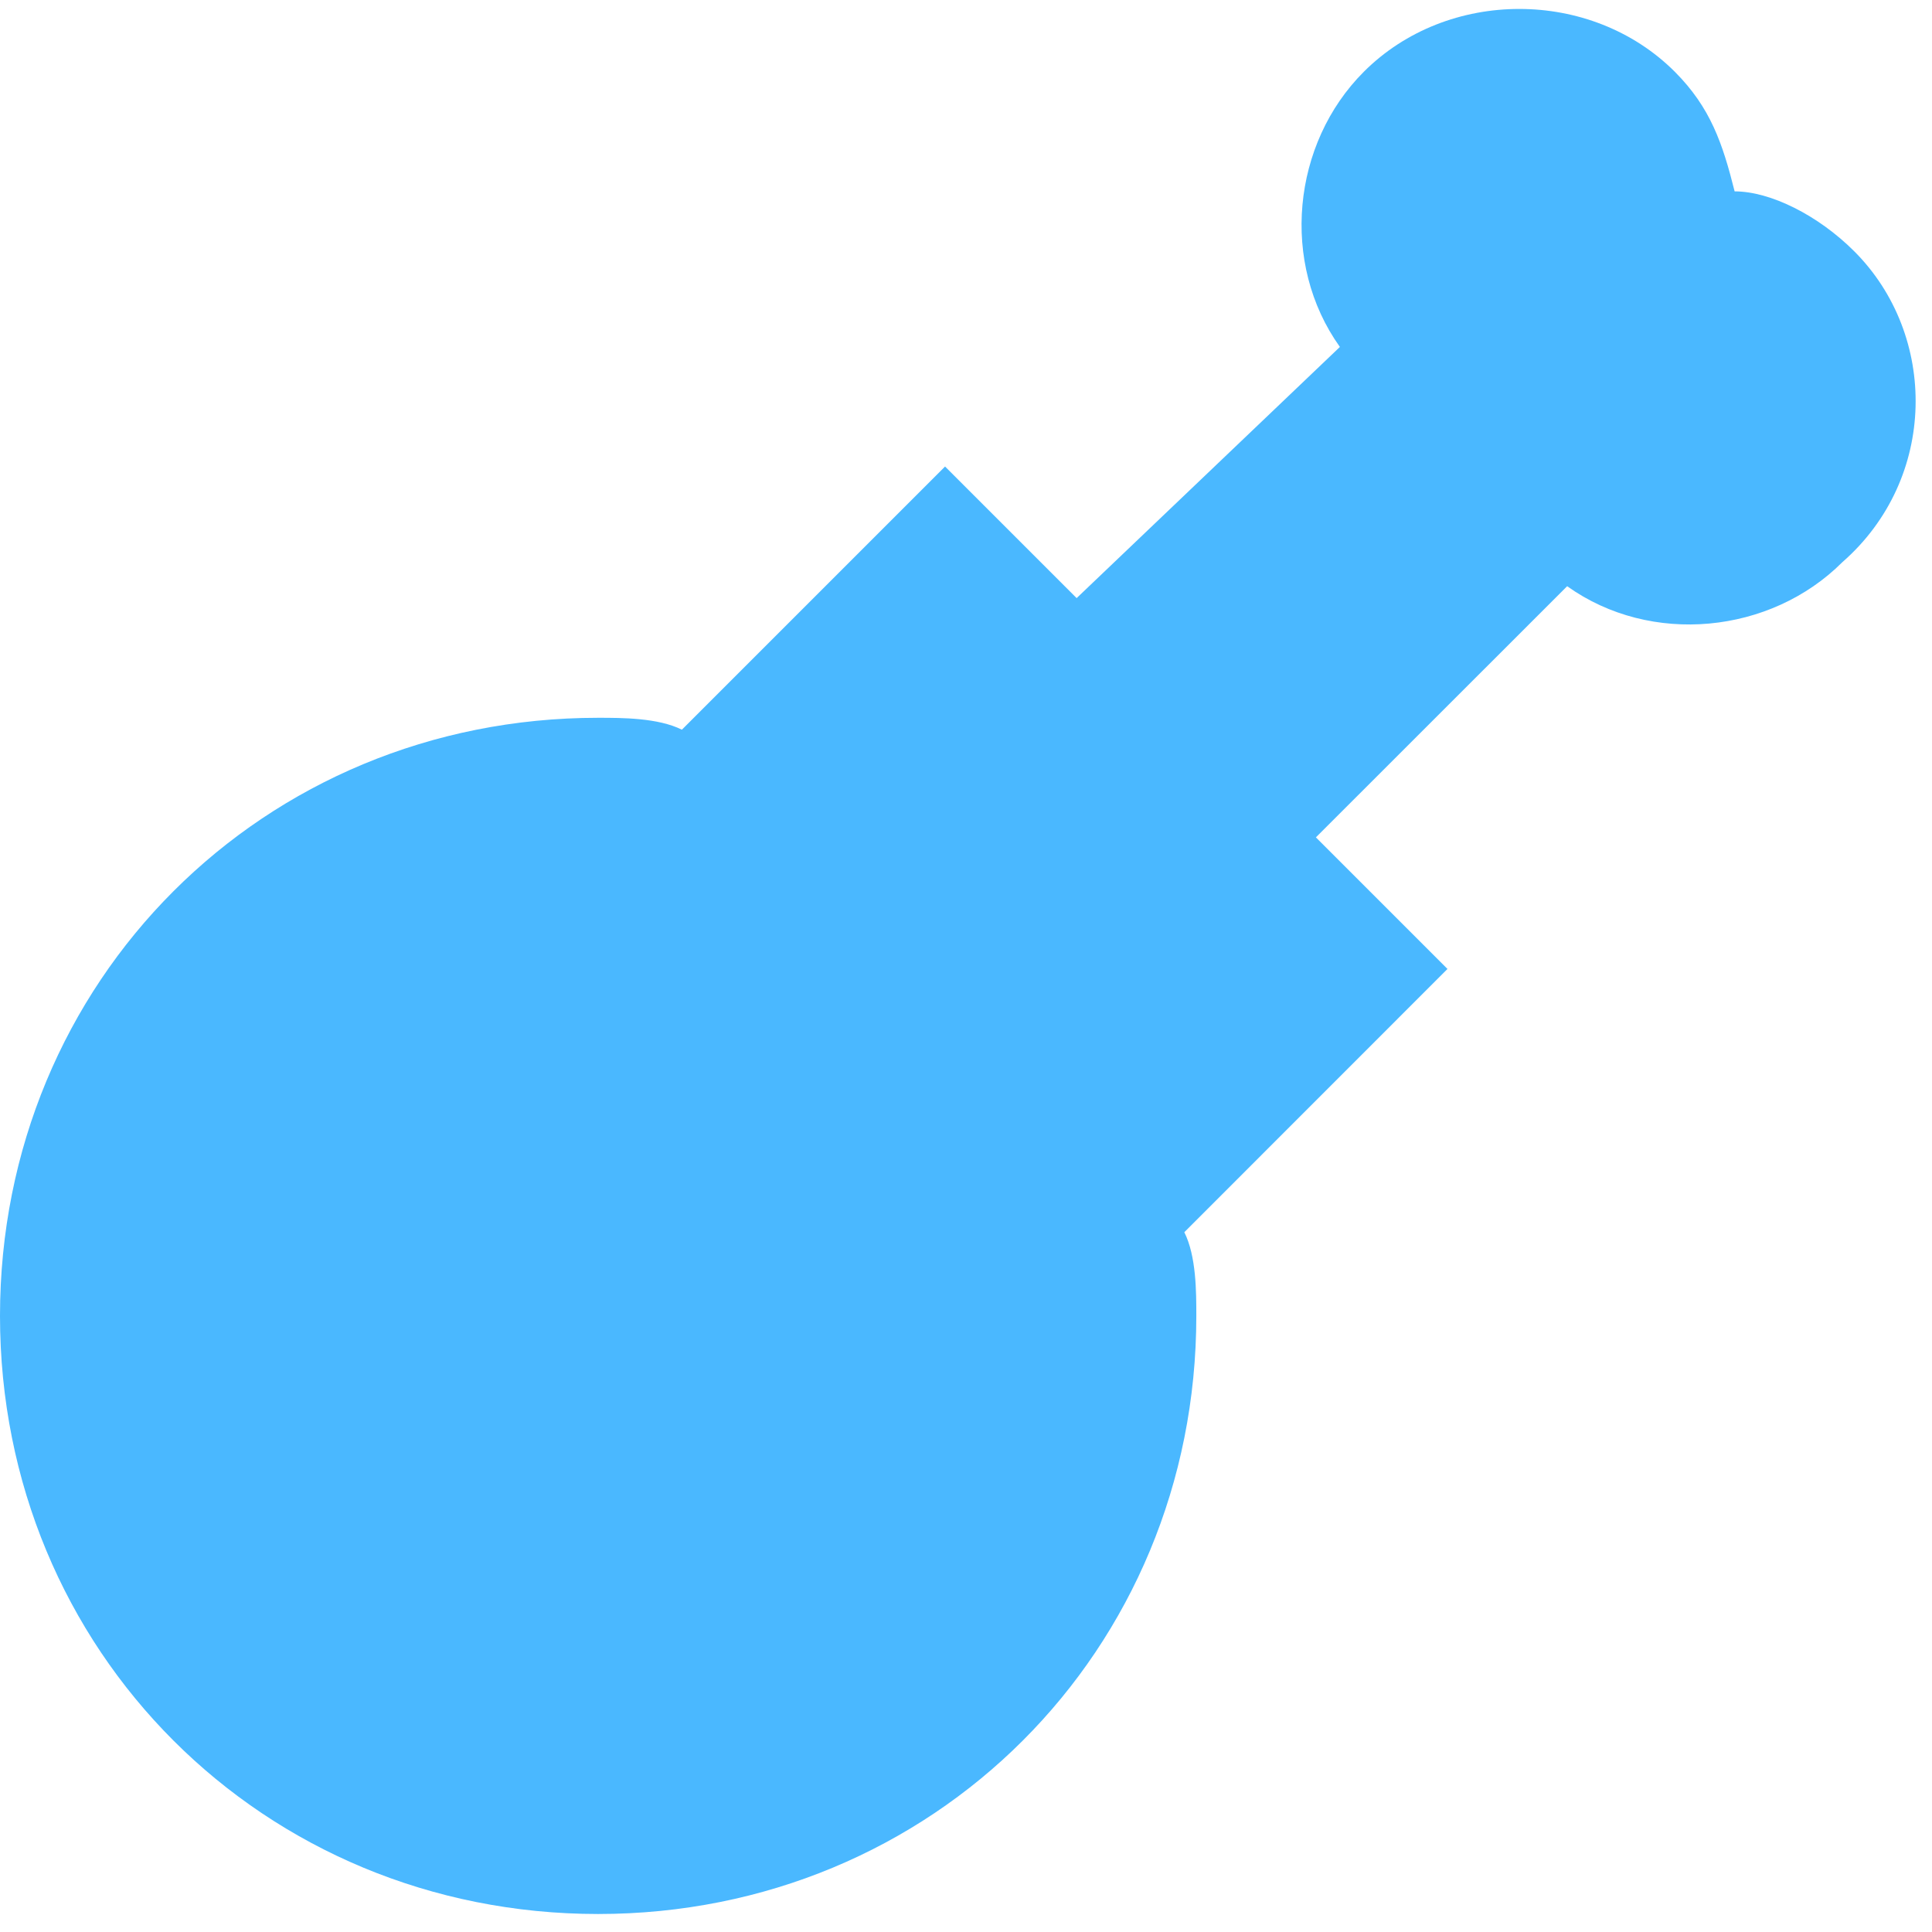
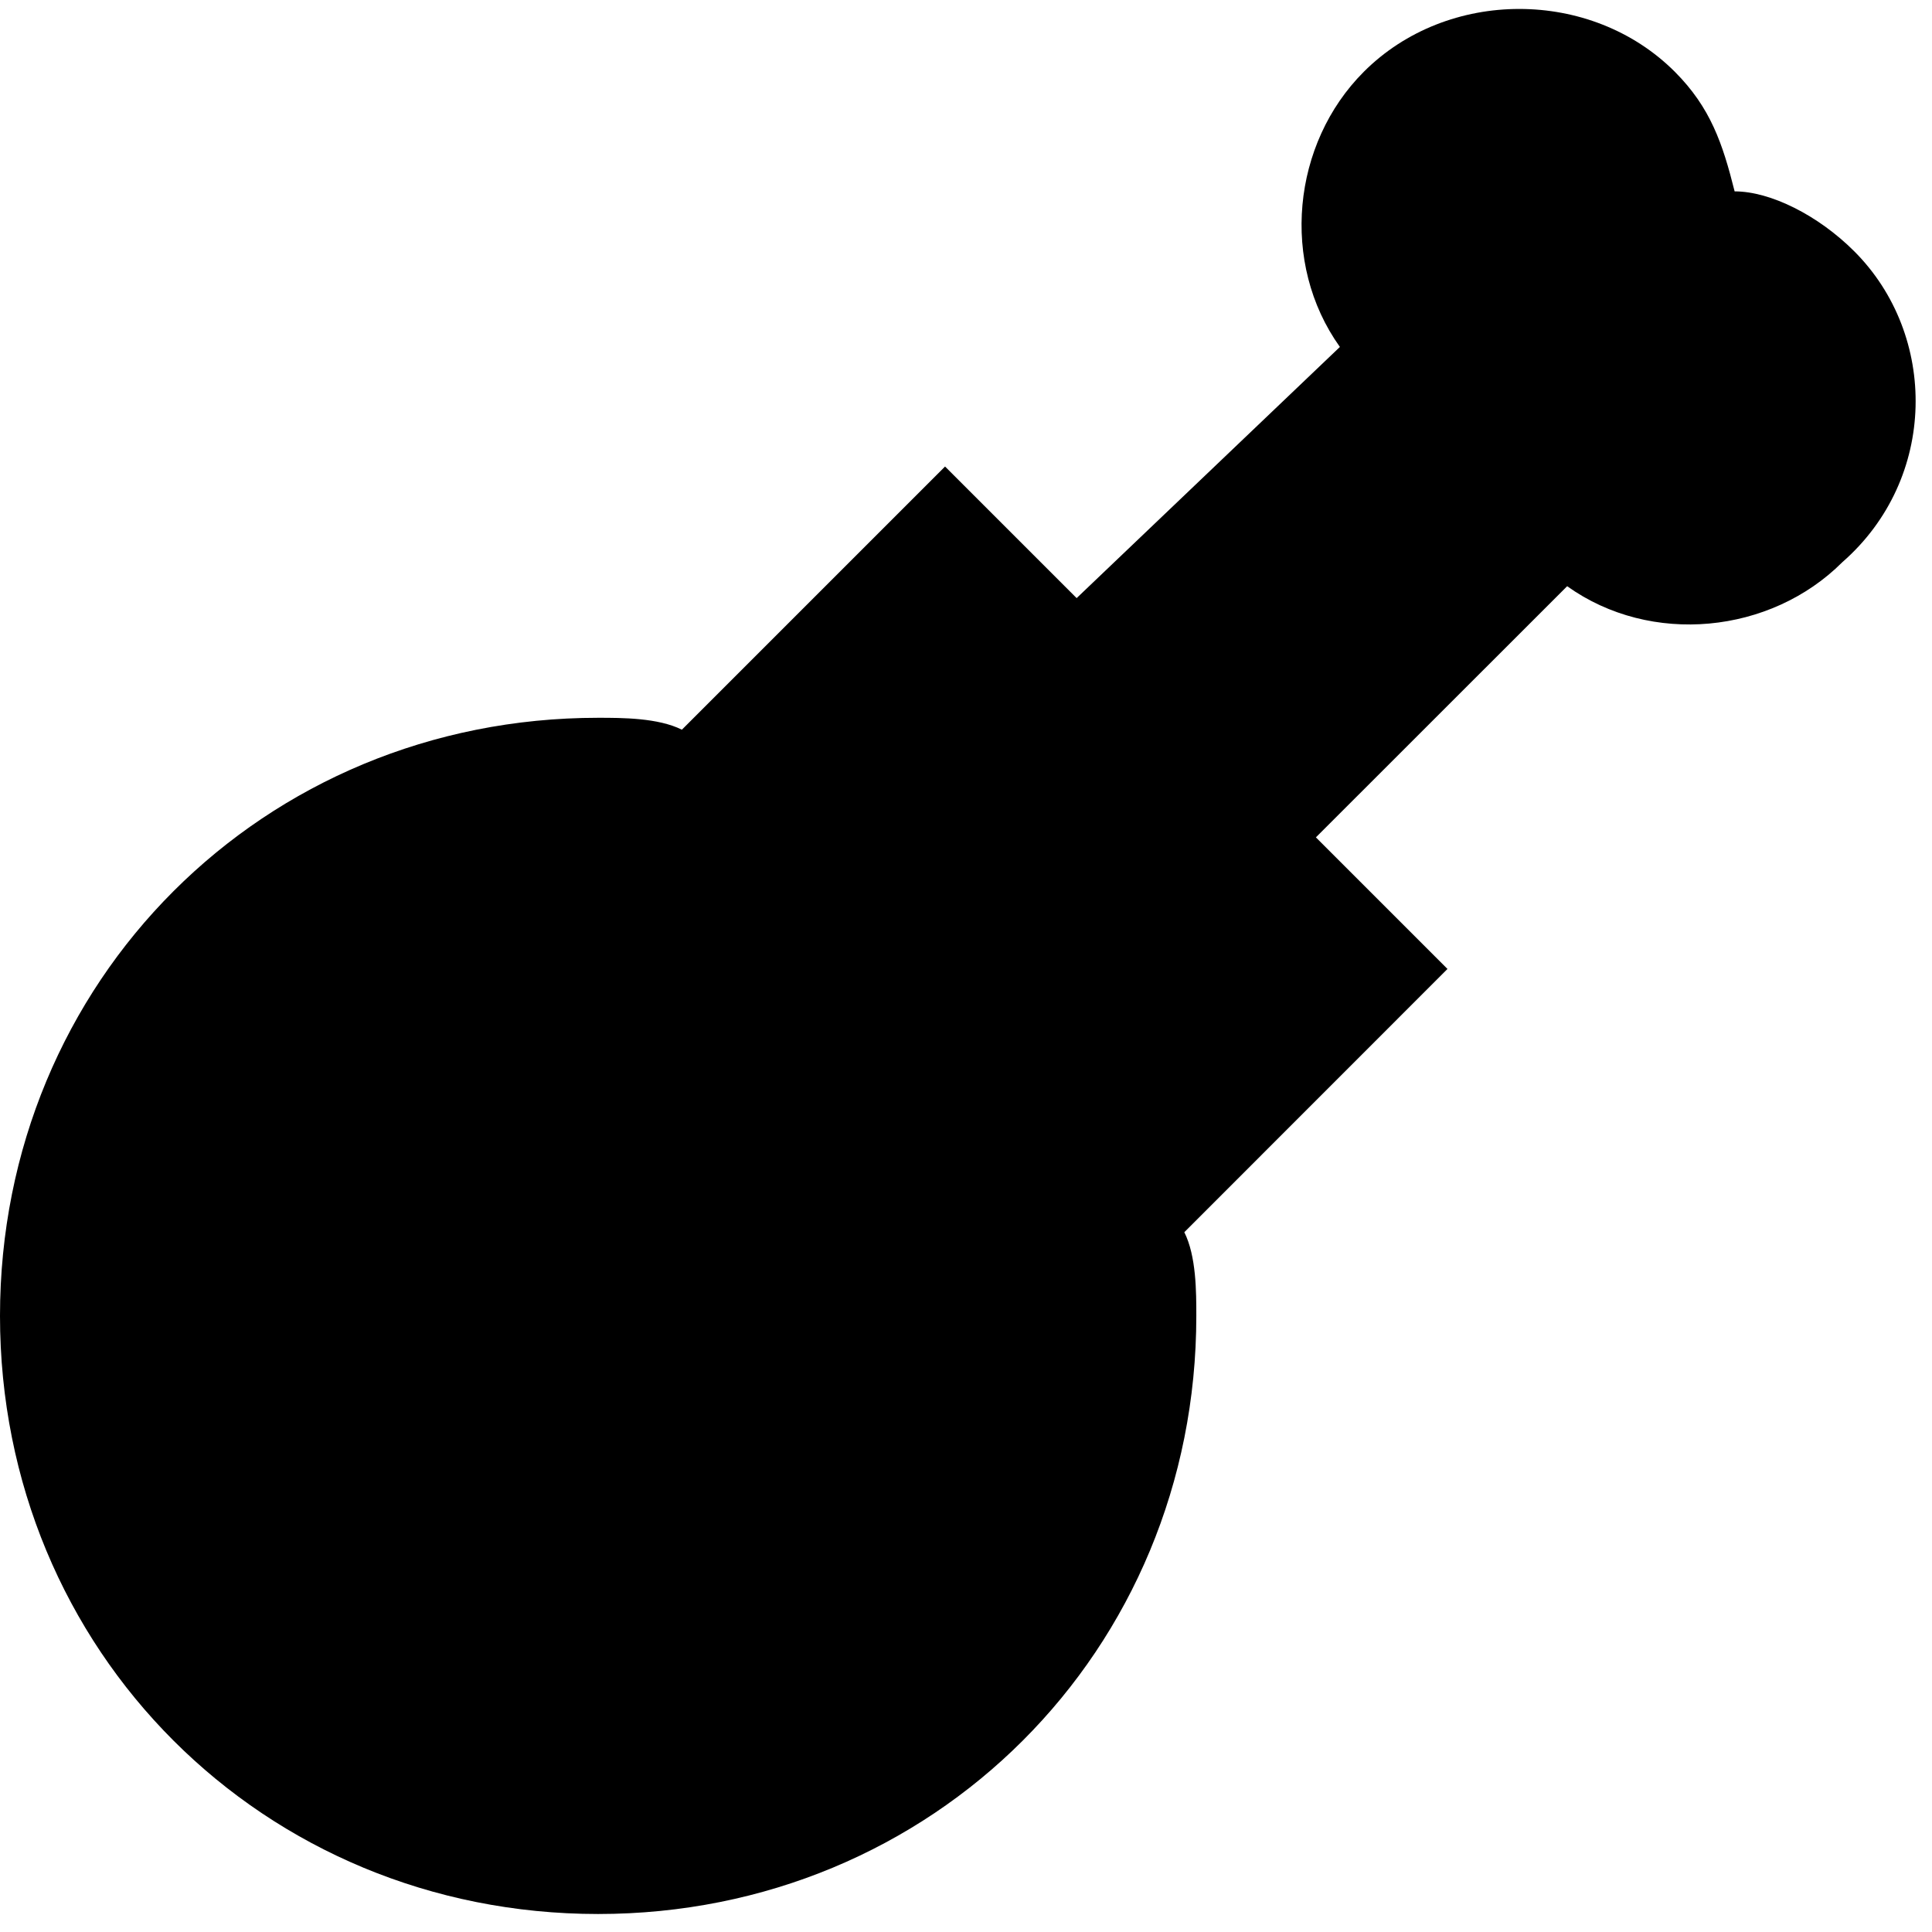
- <svg xmlns="http://www.w3.org/2000/svg" width="19" height="19" viewBox="0 0 19 19" fill="none">
-   <path d="M18.235 2.471C17.882 2.118 17.412 1.882 17.059 1.882C16.941 1.412 16.823 1.059 16.471 0.706C15.647 -0.118 14.235 -0.118 13.412 0.706C12.706 1.412 12.588 2.588 13.177 3.412L10.588 5.882L9.294 4.588L6.706 7.176C6.471 7.059 6.118 7.059 5.882 7.059C2.588 7.059 0 9.647 0 12.941C0 16.235 2.588 18.823 5.882 18.823C9.176 18.823 11.765 16.235 11.765 12.941C11.765 12.706 11.765 12.353 11.647 12.118L14.235 9.529L12.941 8.235L15.412 5.765C16.235 6.353 17.412 6.235 18.118 5.529C19.059 4.706 19.059 3.294 18.235 2.471Z" fill="#4AB8FF" />
+ <svg xmlns="http://www.w3.org/2000/svg" width="19" height="19" viewBox="0 0 19 19">
+   <path d="M18.235 2.471C17.882 2.118 17.412 1.882 17.059 1.882C16.941 1.412 16.823 1.059 16.471 0.706C15.647 -0.118 14.235 -0.118 13.412 0.706C12.706 1.412 12.588 2.588 13.177 3.412L10.588 5.882L9.294 4.588L6.706 7.176C6.471 7.059 6.118 7.059 5.882 7.059C2.588 7.059 0 9.647 0 12.941C0 16.235 2.588 18.823 5.882 18.823C9.176 18.823 11.765 16.235 11.765 12.941C11.765 12.706 11.765 12.353 11.647 12.118L14.235 9.529L12.941 8.235L15.412 5.765C16.235 6.353 17.412 6.235 18.118 5.529C19.059 4.706 19.059 3.294 18.235 2.471Z" />
</svg>
